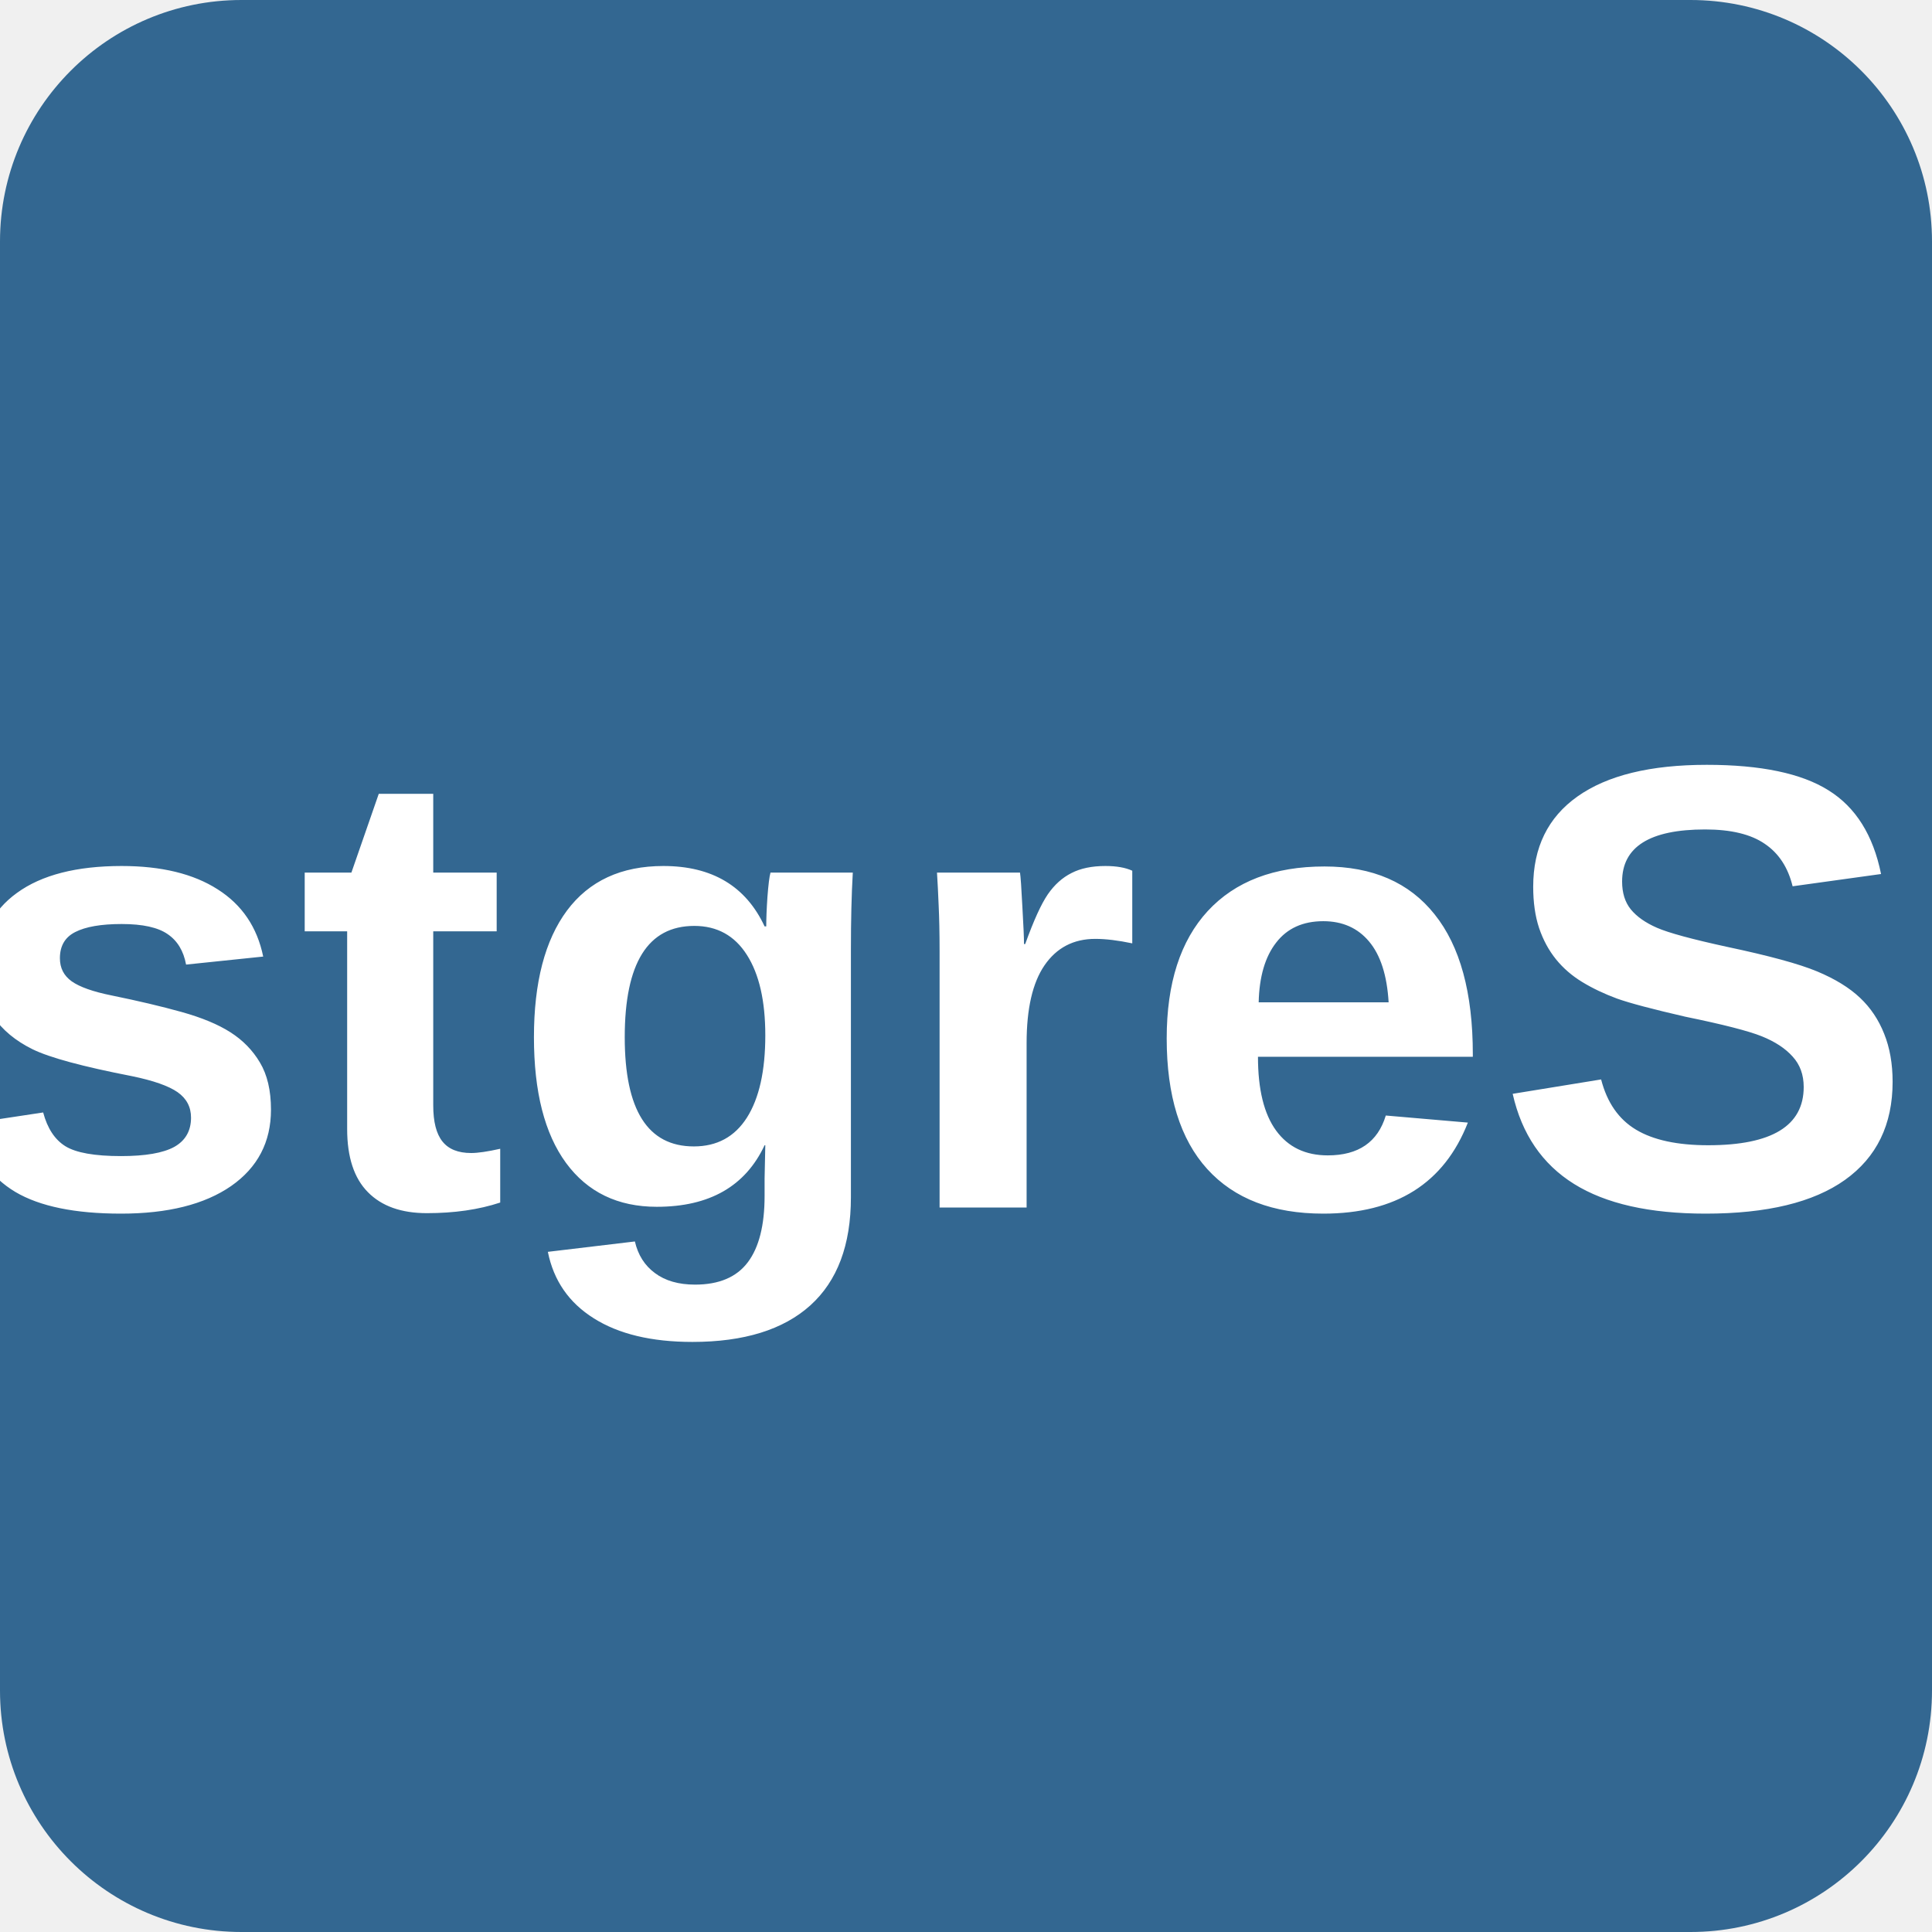
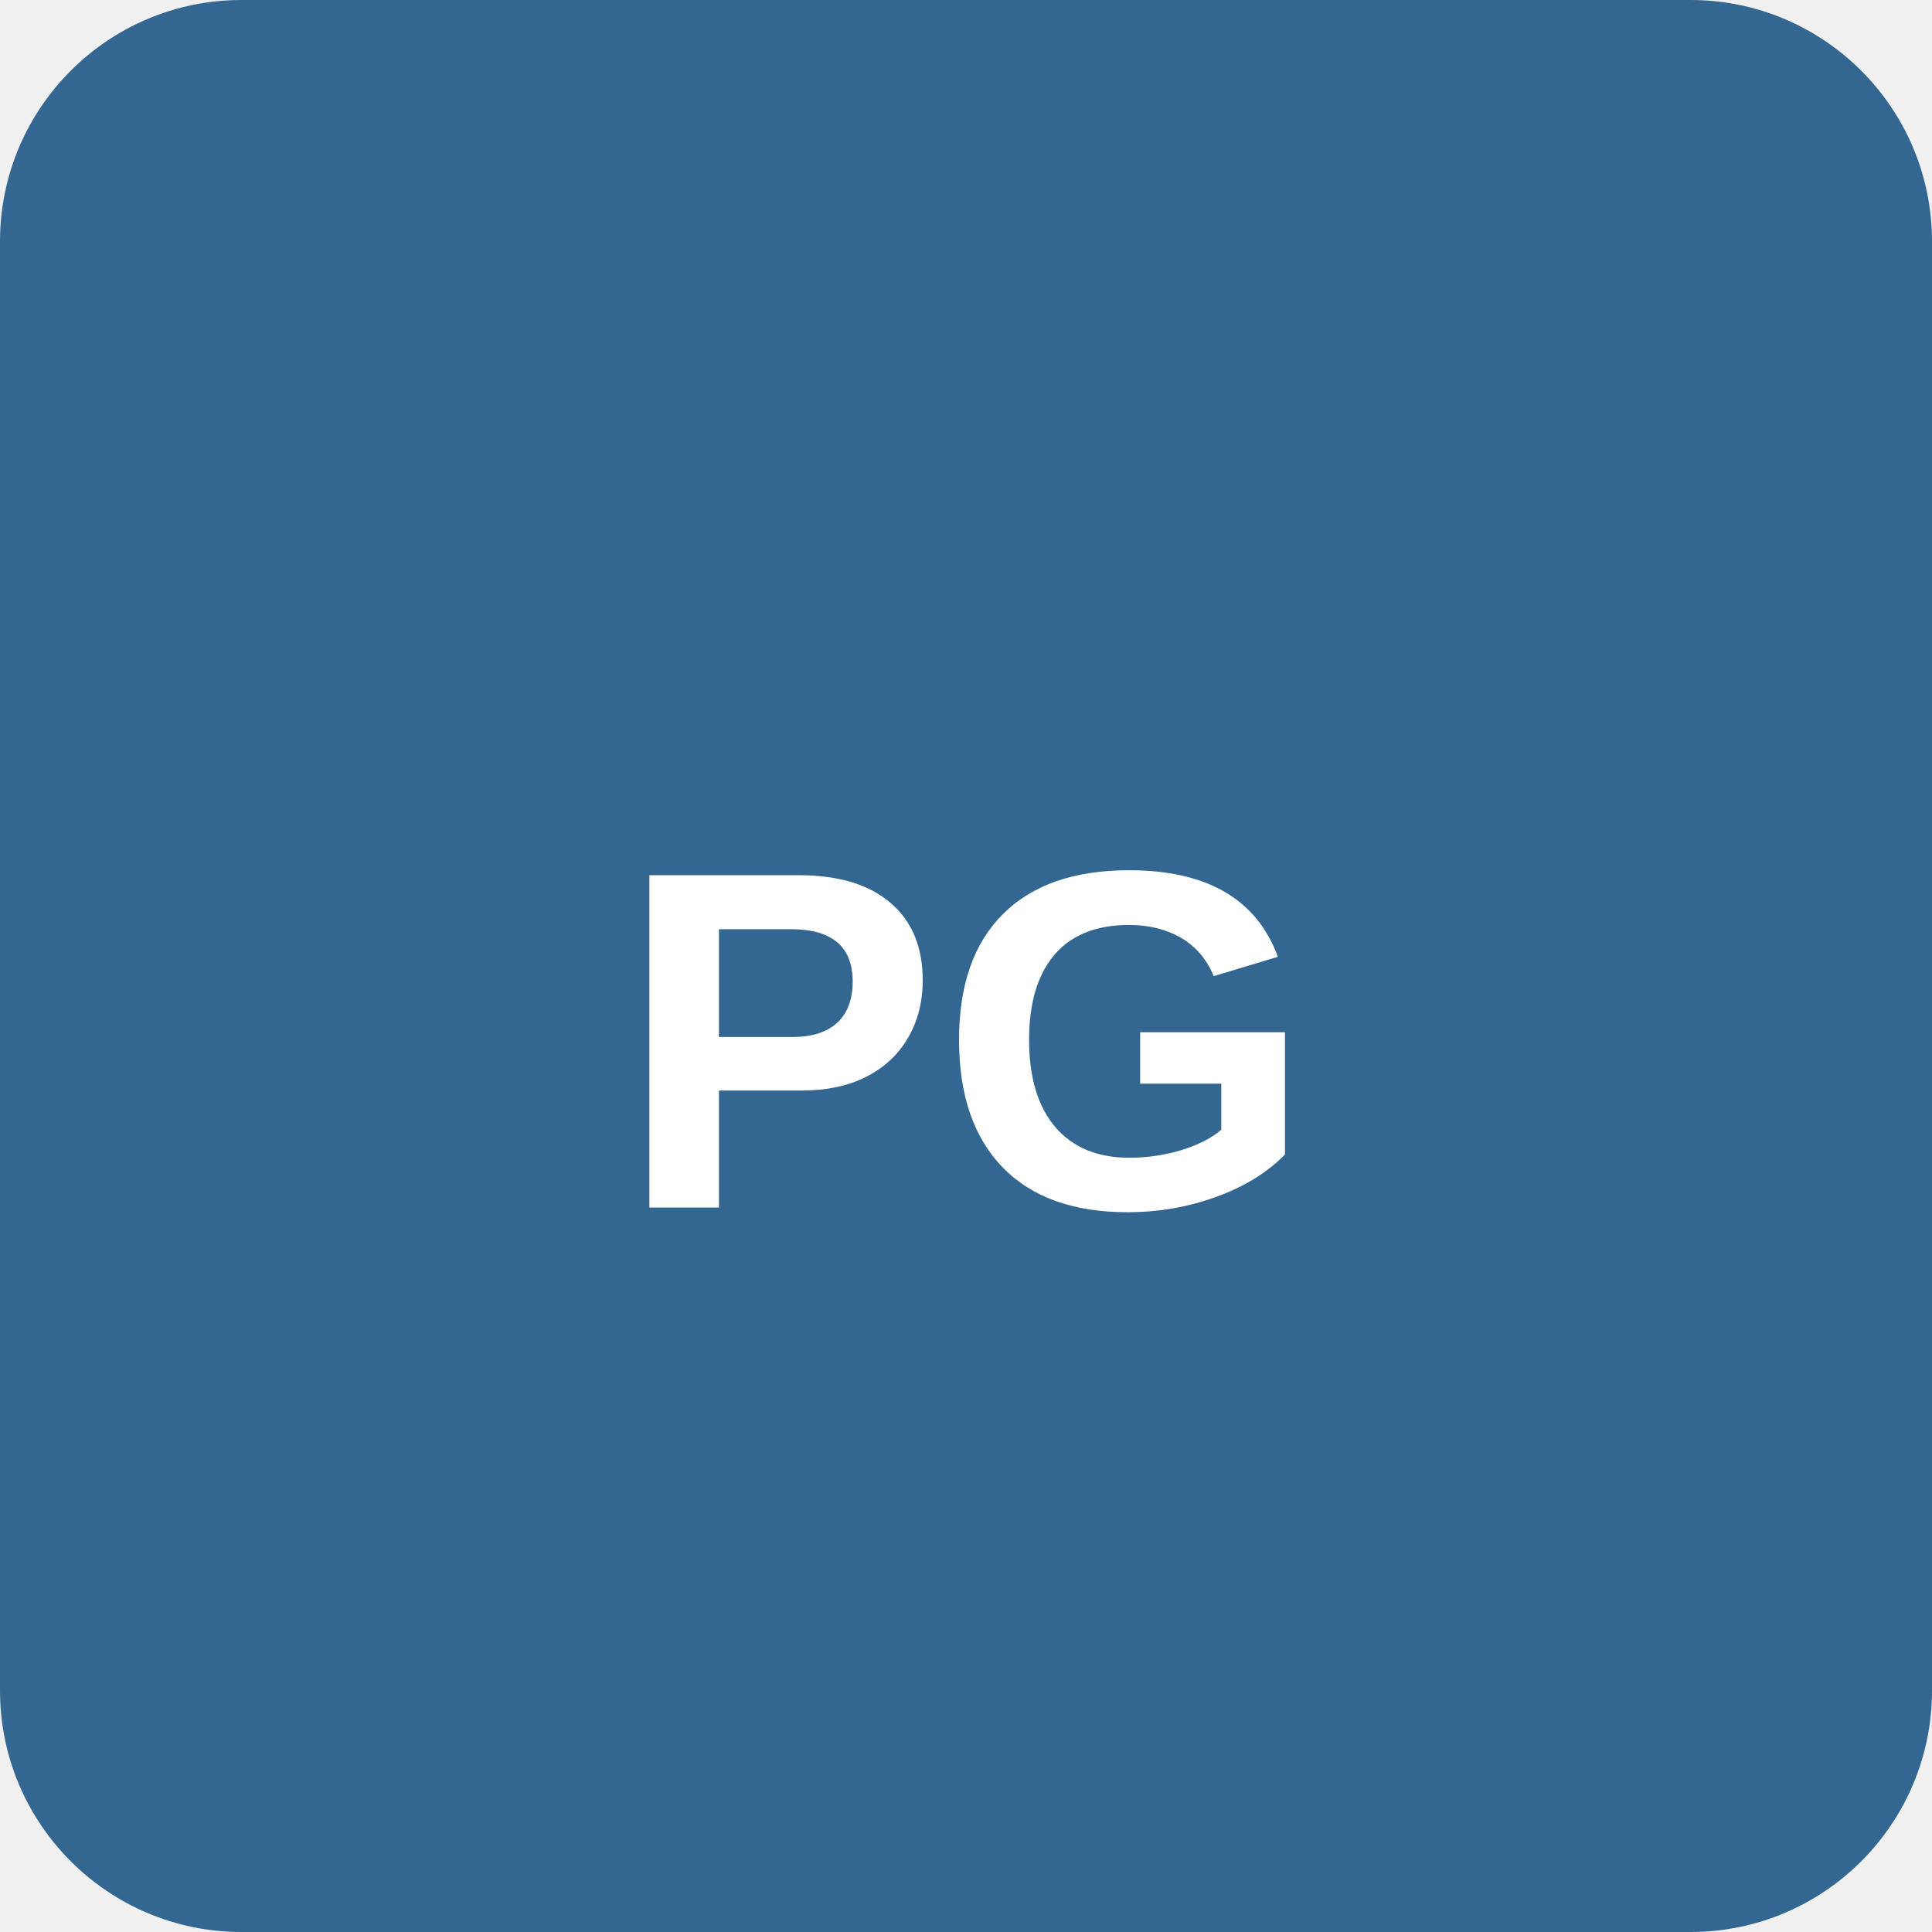
<svg xmlns="http://www.w3.org/2000/svg" viewBox="0 0 128 128">
  <rect width="128" height="128" fill="#336791" rx="16" />
-   <text x="64" y="80" text-anchor="middle" fill="white" font-family="Arial, sans-serif" font-size="42" font-weight="bold">PostgreSQL</text>
+   <text x="64" y="80" text-anchor="middle" fill="white" font-family="Arial, sans-serif" font-size="32" font-weight="bold">PG</text>
</svg>
